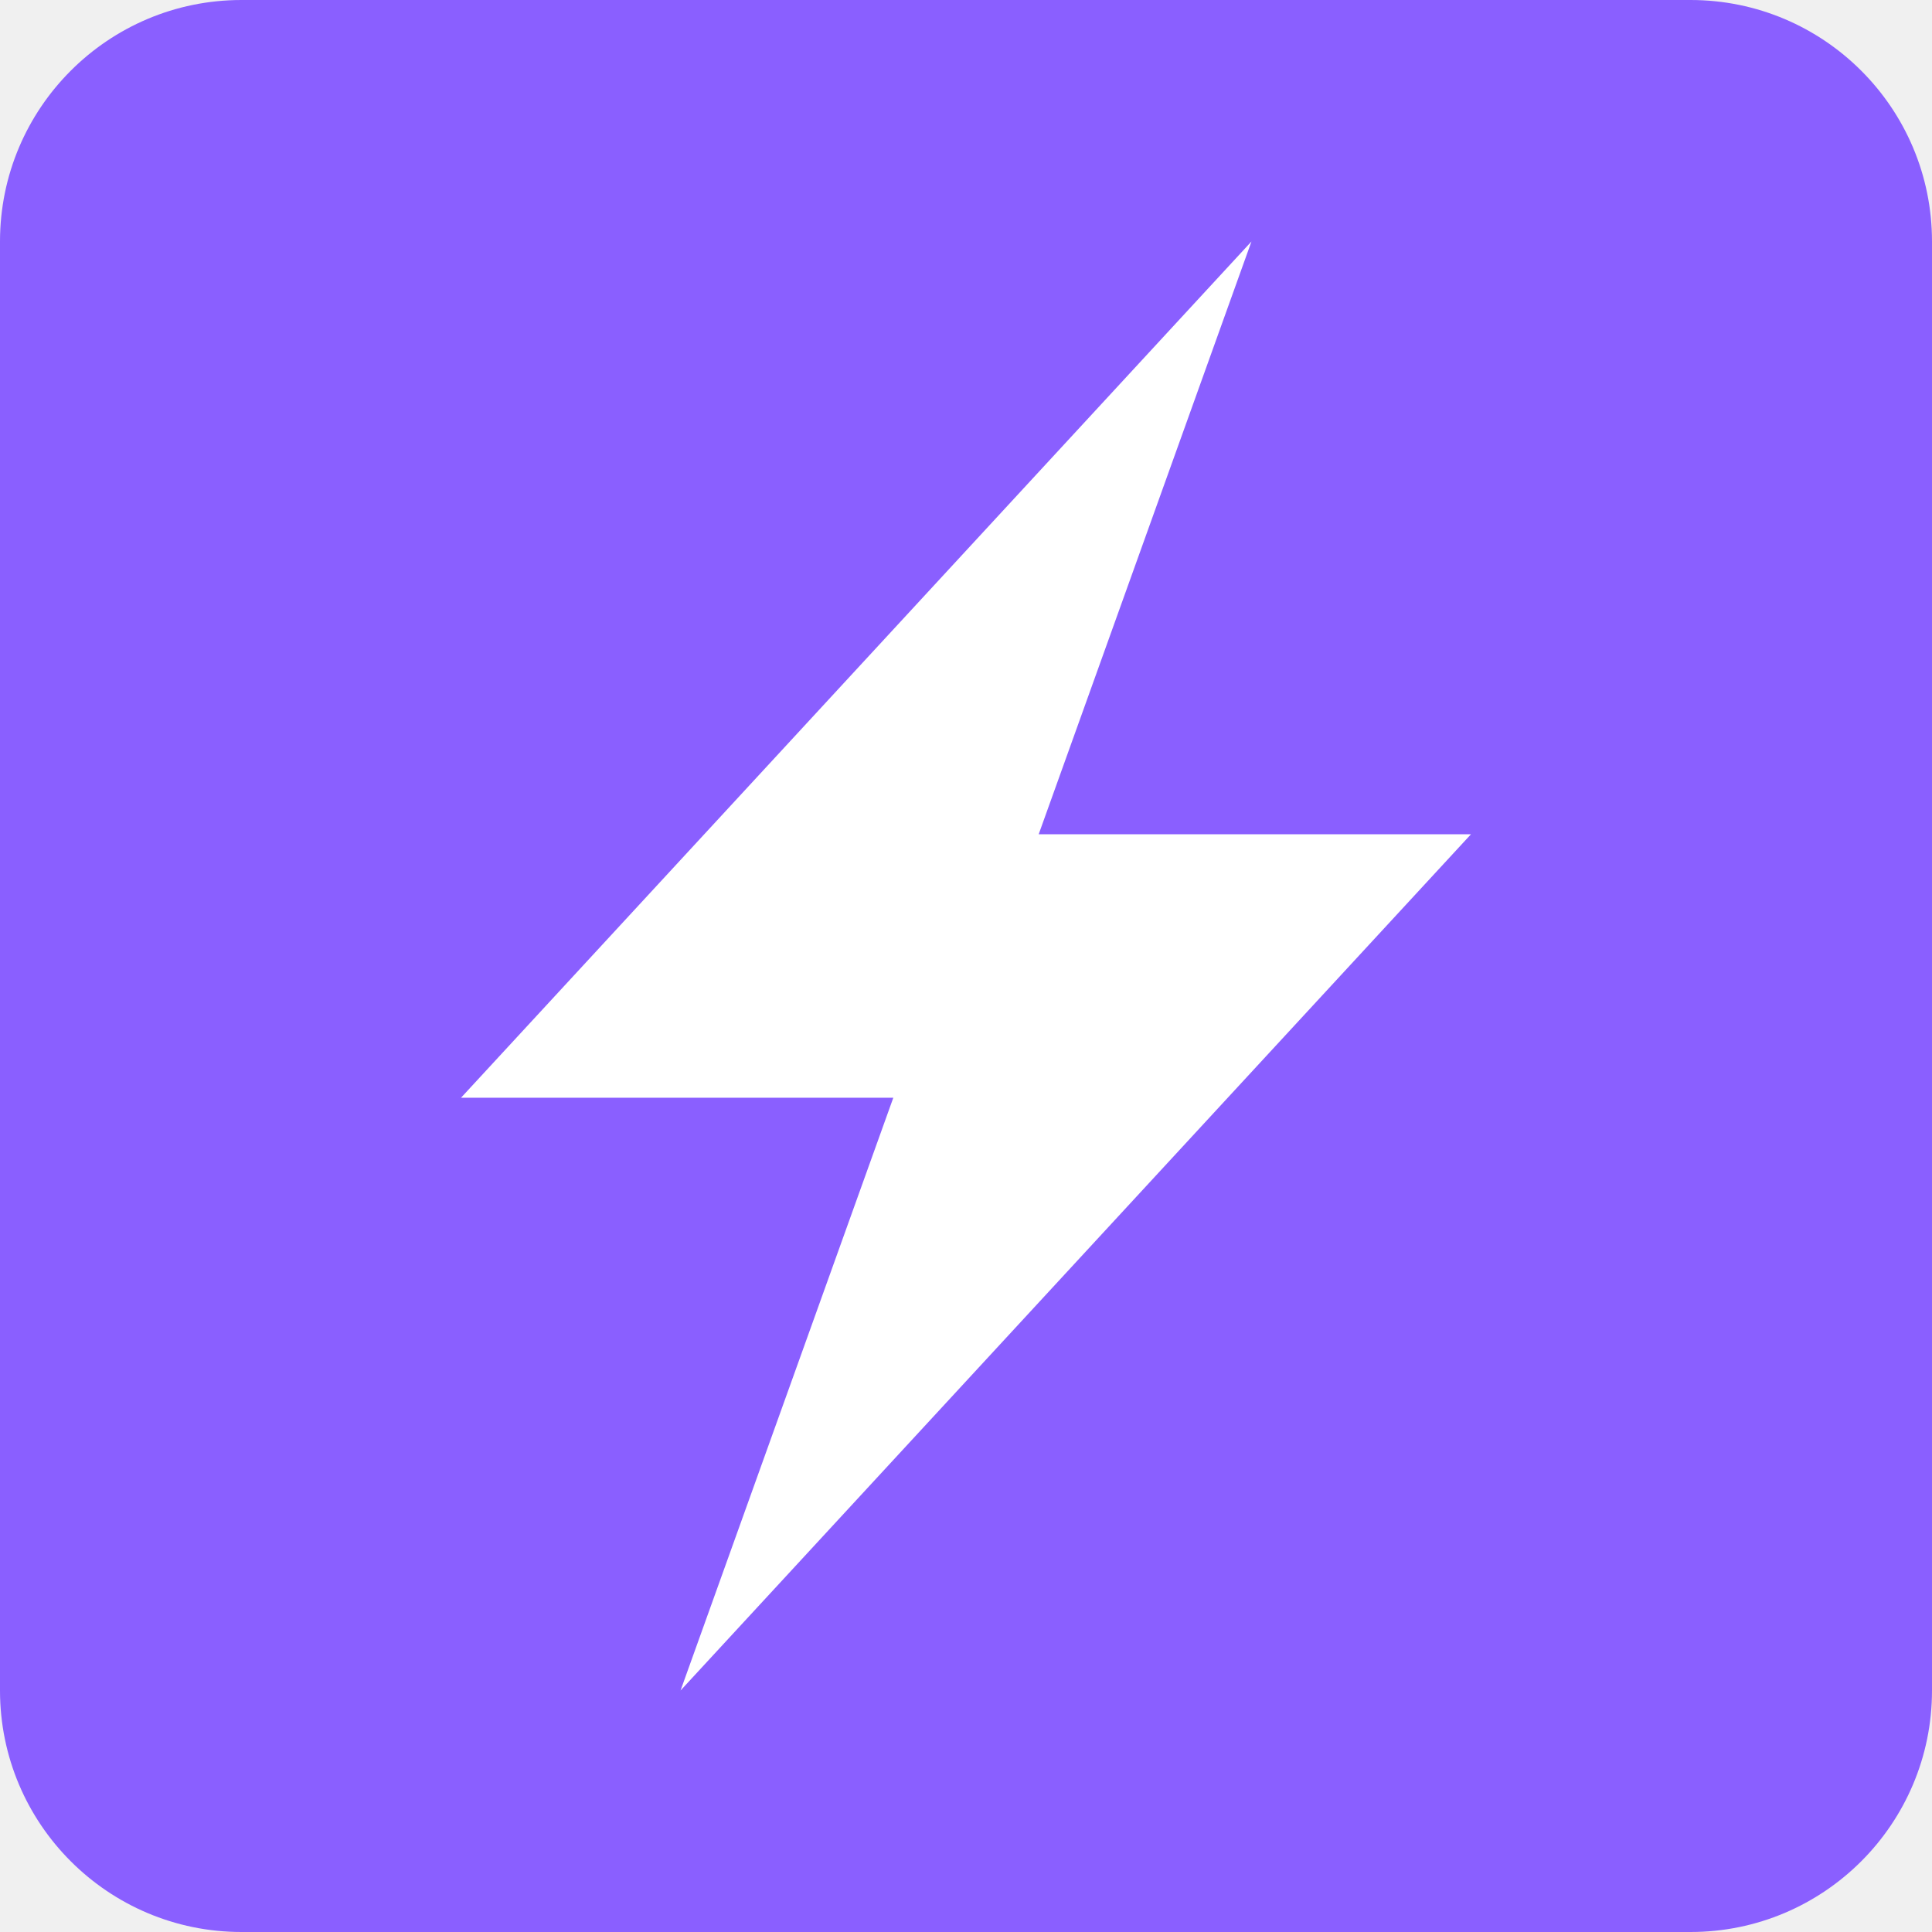
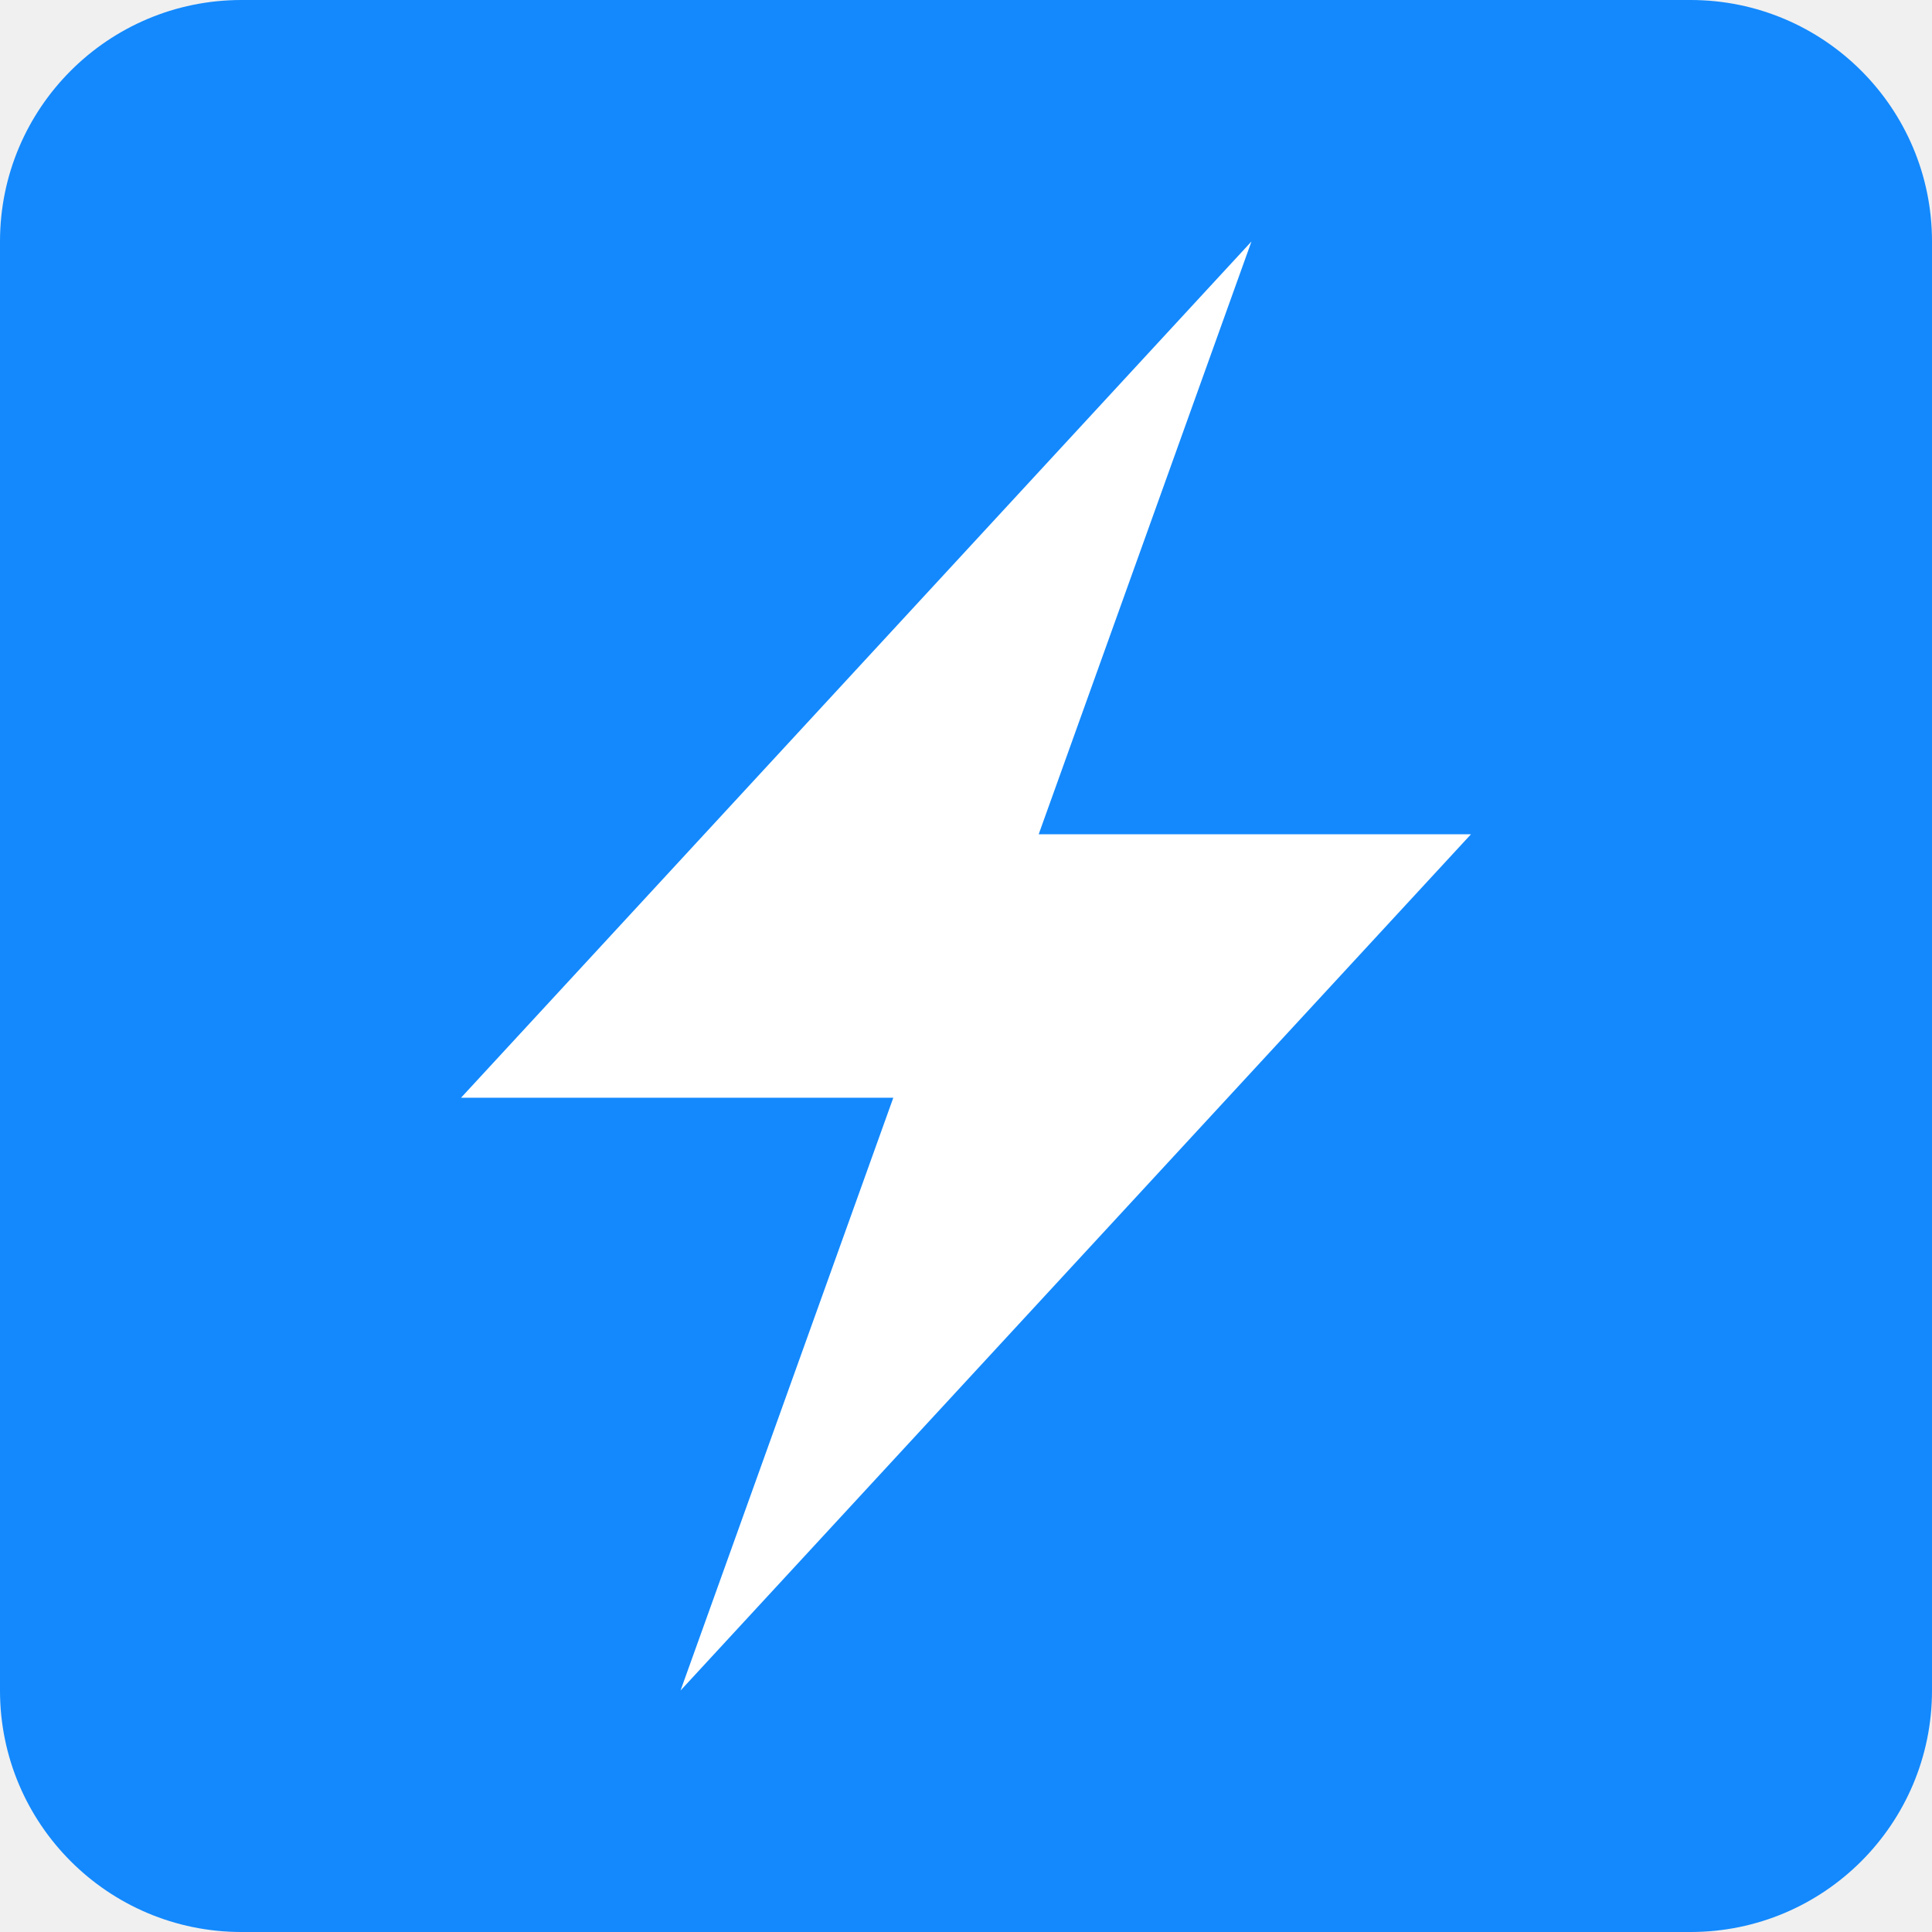
<svg xmlns="http://www.w3.org/2000/svg" viewBox="0 0 16 16" width="16" height="16">
-   <rect width="16" height="16" rx="2" fill="#8A5FFF" />
+   <rect width="16" height="16" rx="2" fill="#1389fd" />
  <path d="M7.398 9.091h-3.58L10.364 2 8.602 6.909h3.58L5.636 14l1.762-4.909Z" fill="#fff" />
</svg>
